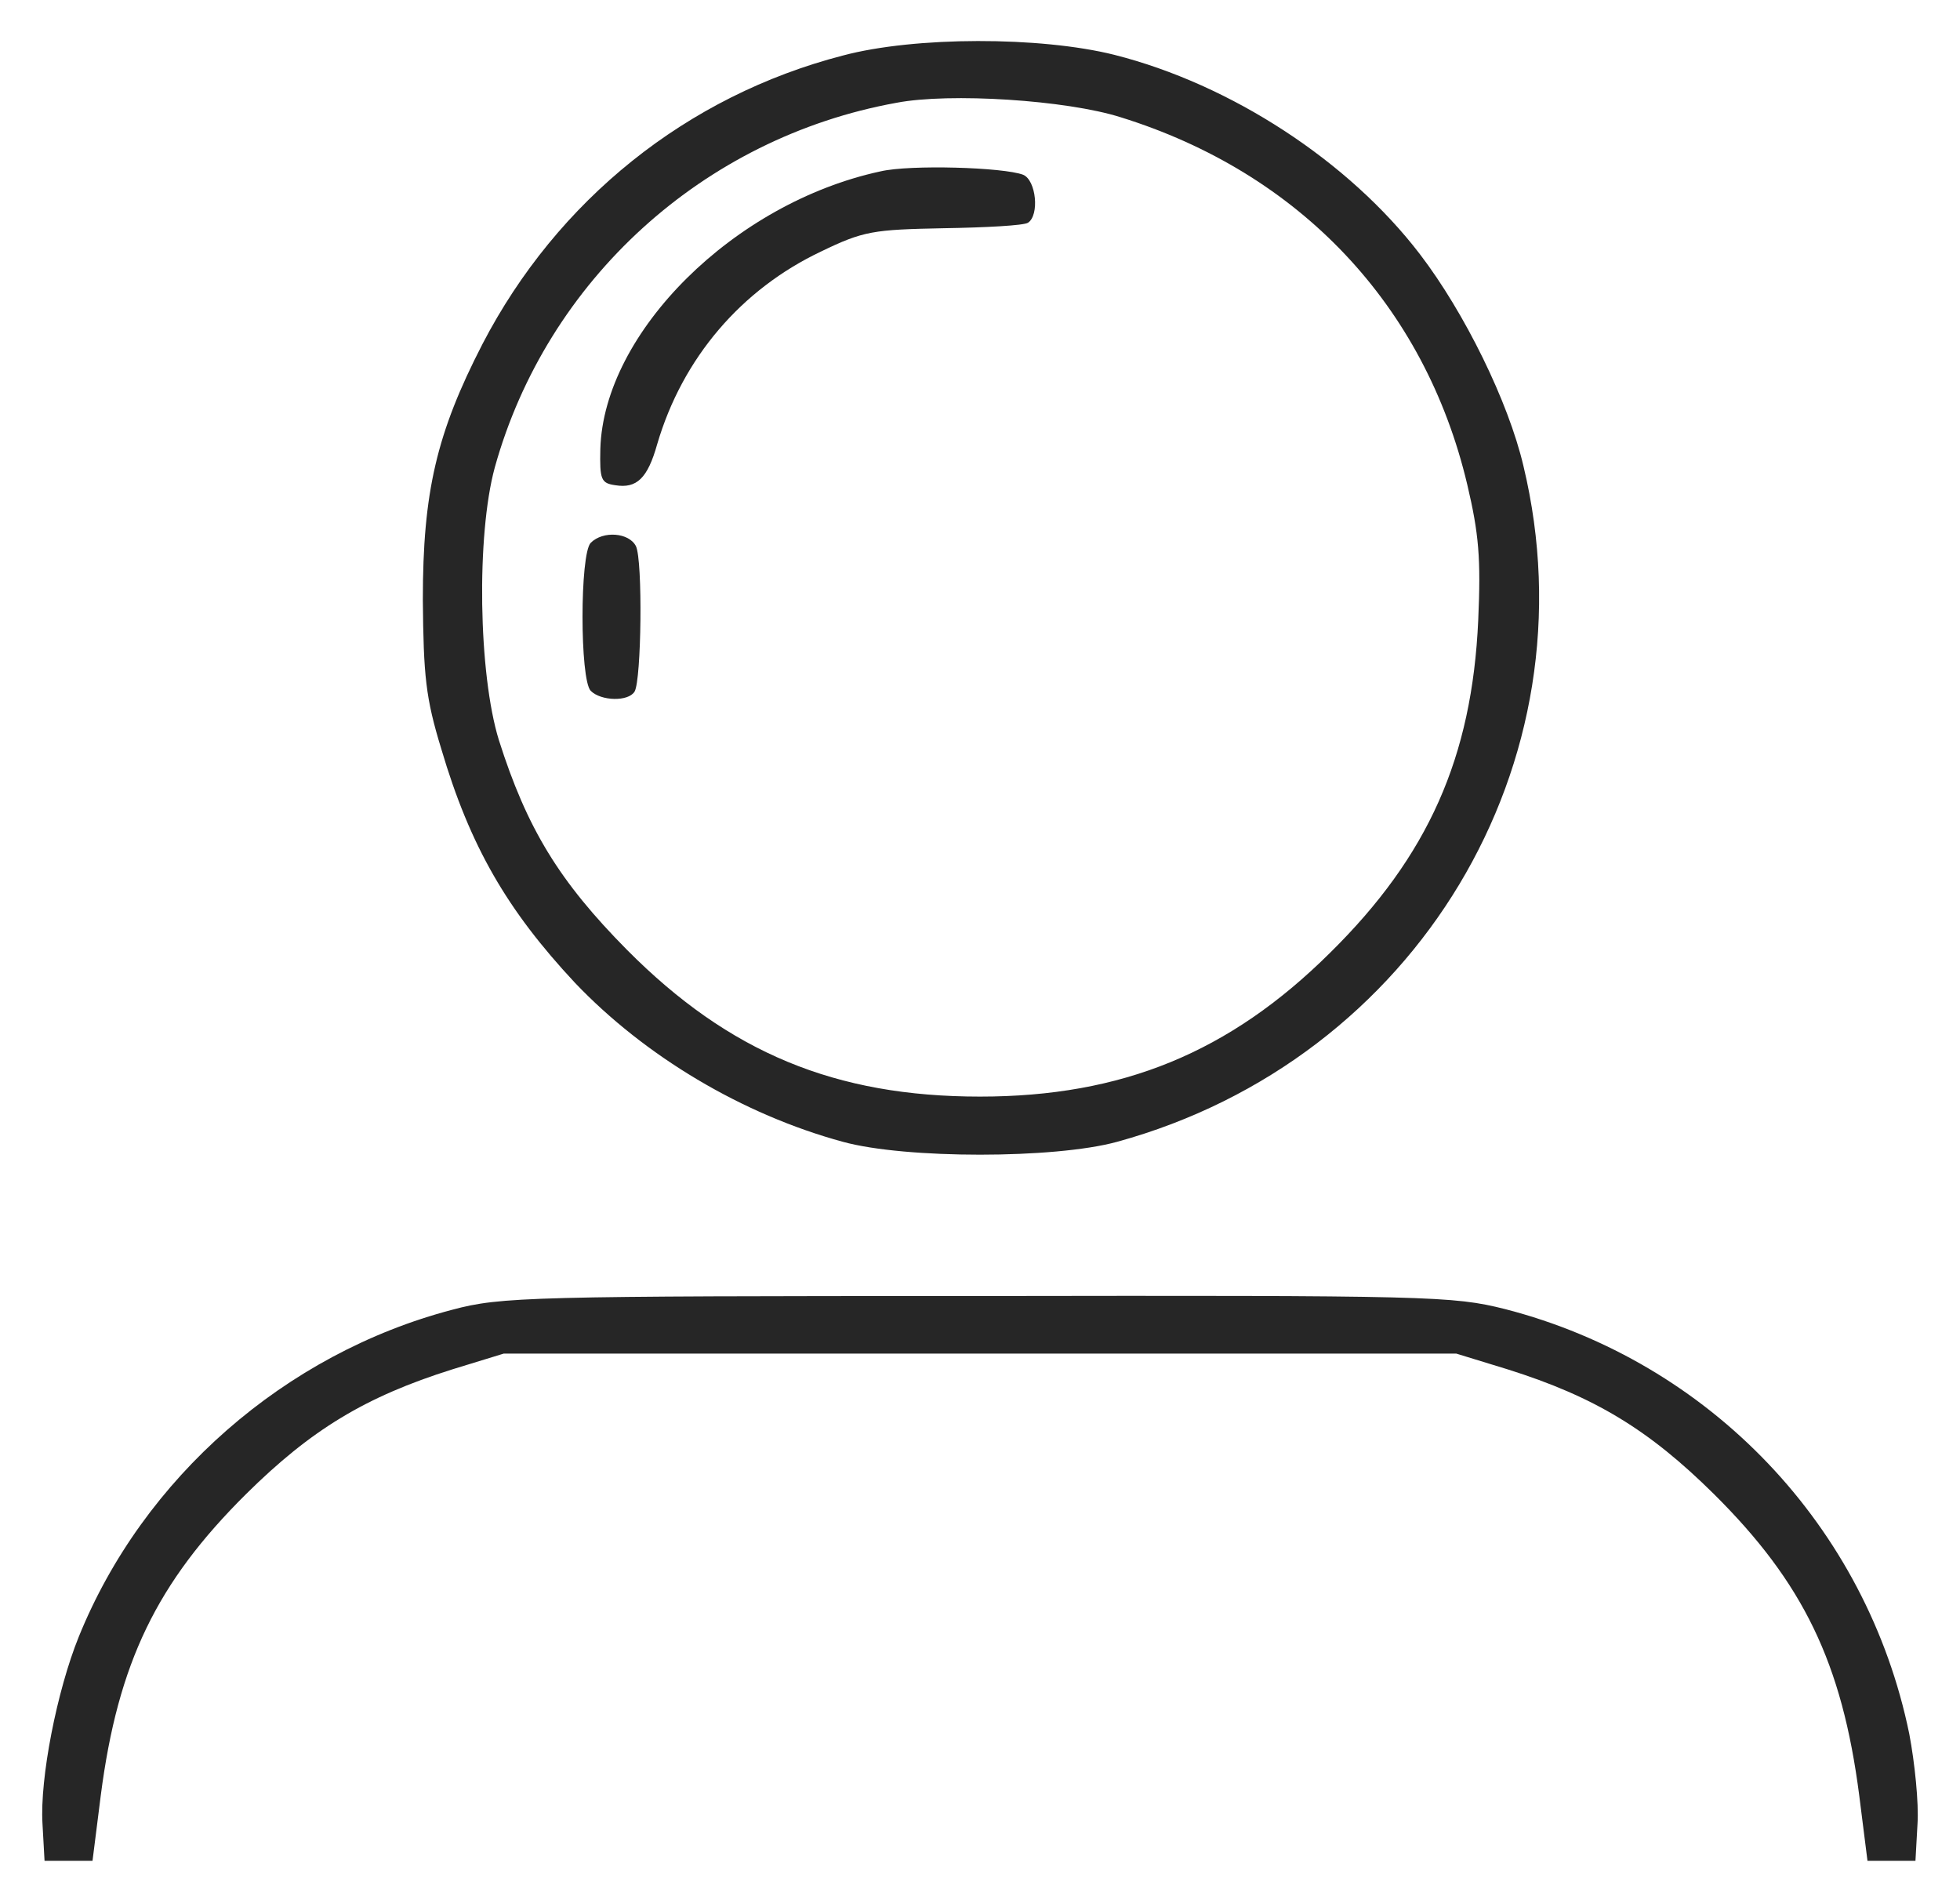
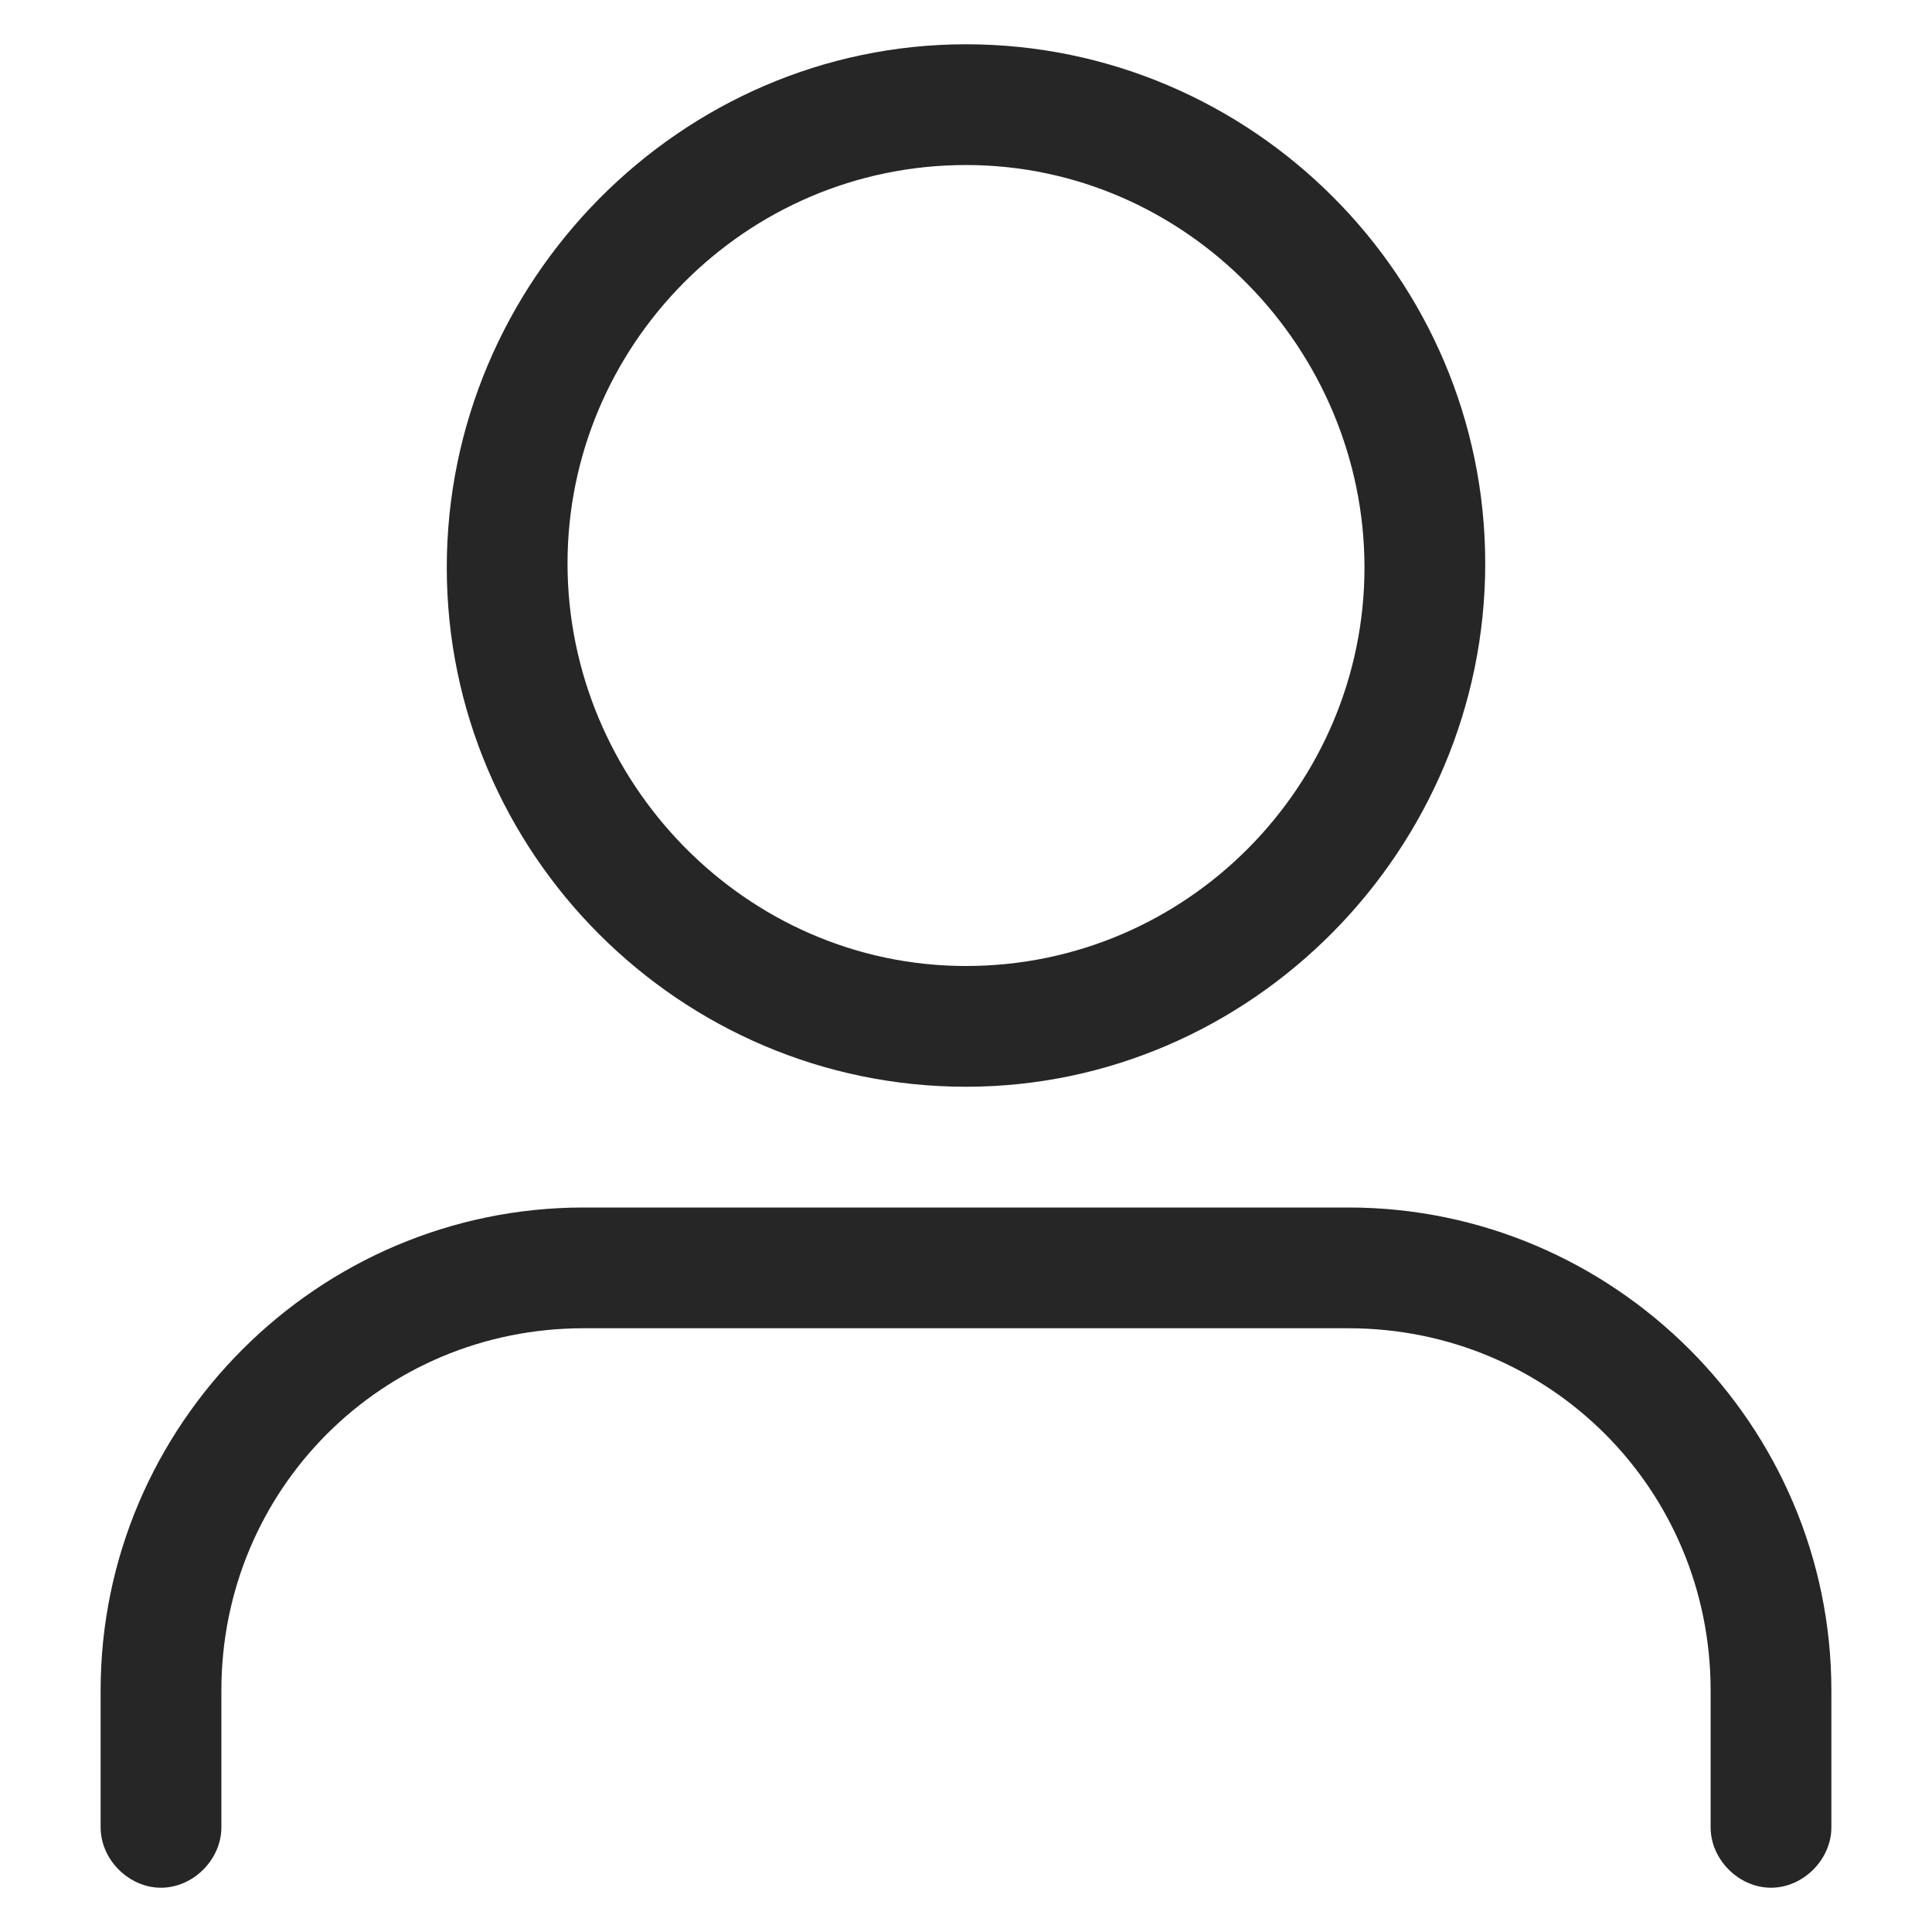
- <svg xmlns="http://www.w3.org/2000/svg" version="1.0" width="286pt" height="277pt" viewBox="0 0 286 277" preserveAspectRatio="xMidYMid meet">
-   <g transform="translate(0,277) scale(0.1,-0.1)" fill="#262626" stroke="none">
-     <path d="M1230 2689 c-228 -59 -417 -211 -526 -421 -67 -130 -87 -216 -87 -373 1 -111 4 -143 27 -218 42 -142 96 -235 195 -341 102 -107 244 -192 391 -232 91 -25 309 -25 400 0 437 120 697 553 593 986 -22 94 -86 224 -151 309 -104 136 -276 248 -446 291 -108 27 -291 27 -396 -1z m405 -90 c261 -81 444 -274 506 -536 17 -72 20 -108 16 -198 -9 -200 -73 -344 -216 -485 -147 -146 -304 -210 -511 -210 -211 0 -366 64 -515 214 -99 100 -146 177 -187 306 -30 97 -33 299 -6 398 76 273 304 481 586 532 78 15 248 4 327 -21z" />
-     <path d="M1285 2520 c-214 -46 -404 -235 -409 -405 -1 -45 1 -50 22 -53 31 -5 47 10 61 60 37 126 123 226 239 281 62 30 76 32 179 34 62 1 117 4 123 8 17 11 12 62 -7 70 -29 11 -165 15 -208 5z" />
-     <path d="M862 1978 c-16 -16 -16 -200 0 -216 15 -15 55 -16 64 -1 10 17 12 191 2 212 -10 20 -48 23 -66 5z" />
-     <path d="M660 859 c-244 -64 -451 -245 -545 -477 -32 -79 -57 -207 -53 -273 l3 -54 35 0 35 0 12 95 c25 194 82 311 212 440 95 94 174 142 301 182 l75 23 695 0 695 0 75 -23 c127 -40 206 -88 301 -182 130 -129 187 -246 212 -440 l12 -95 35 0 35 0 3 54 c2 30 -4 89 -12 131 -62 303 -291 543 -590 620 -76 19 -108 20 -770 19 -653 0 -695 -1 -766 -20z" />
+ <svg xmlns="http://www.w3.org/2000/svg" aria-label="Профиль" fill="#262626" height="24" viewBox="0 0 48 48" width="24">
+   <g>
+     <path d="M24 27c-7.1 0-12.9-5.8-12.9-12.9s5.8-13 12.9-13c7.1 0 12.9 5.8 12.9 12.9S31.1 27 24 27zm0-22.9c-5.5 0-9.9 4.5-9.9 9.9s4.4 10 9.9 10 9.9-4.5 9.9-9.9-4.4-10-9.9-10zM44 46.9c-.8 0-1.5-.7-1.5-1.5V42c0-5-4-9-9-9h-19c-5 0-9 4-9 9v3.4c0 .8-.7 1.5-1.5 1.5s-1.5-.7-1.5-1.5V42c0-6.6 5.4-12 12-12h19c6.6 0 12 5.4 12 12v3.4c0 .8-.7 1.5-1.5 1.5z" />
  </g>
</svg>
